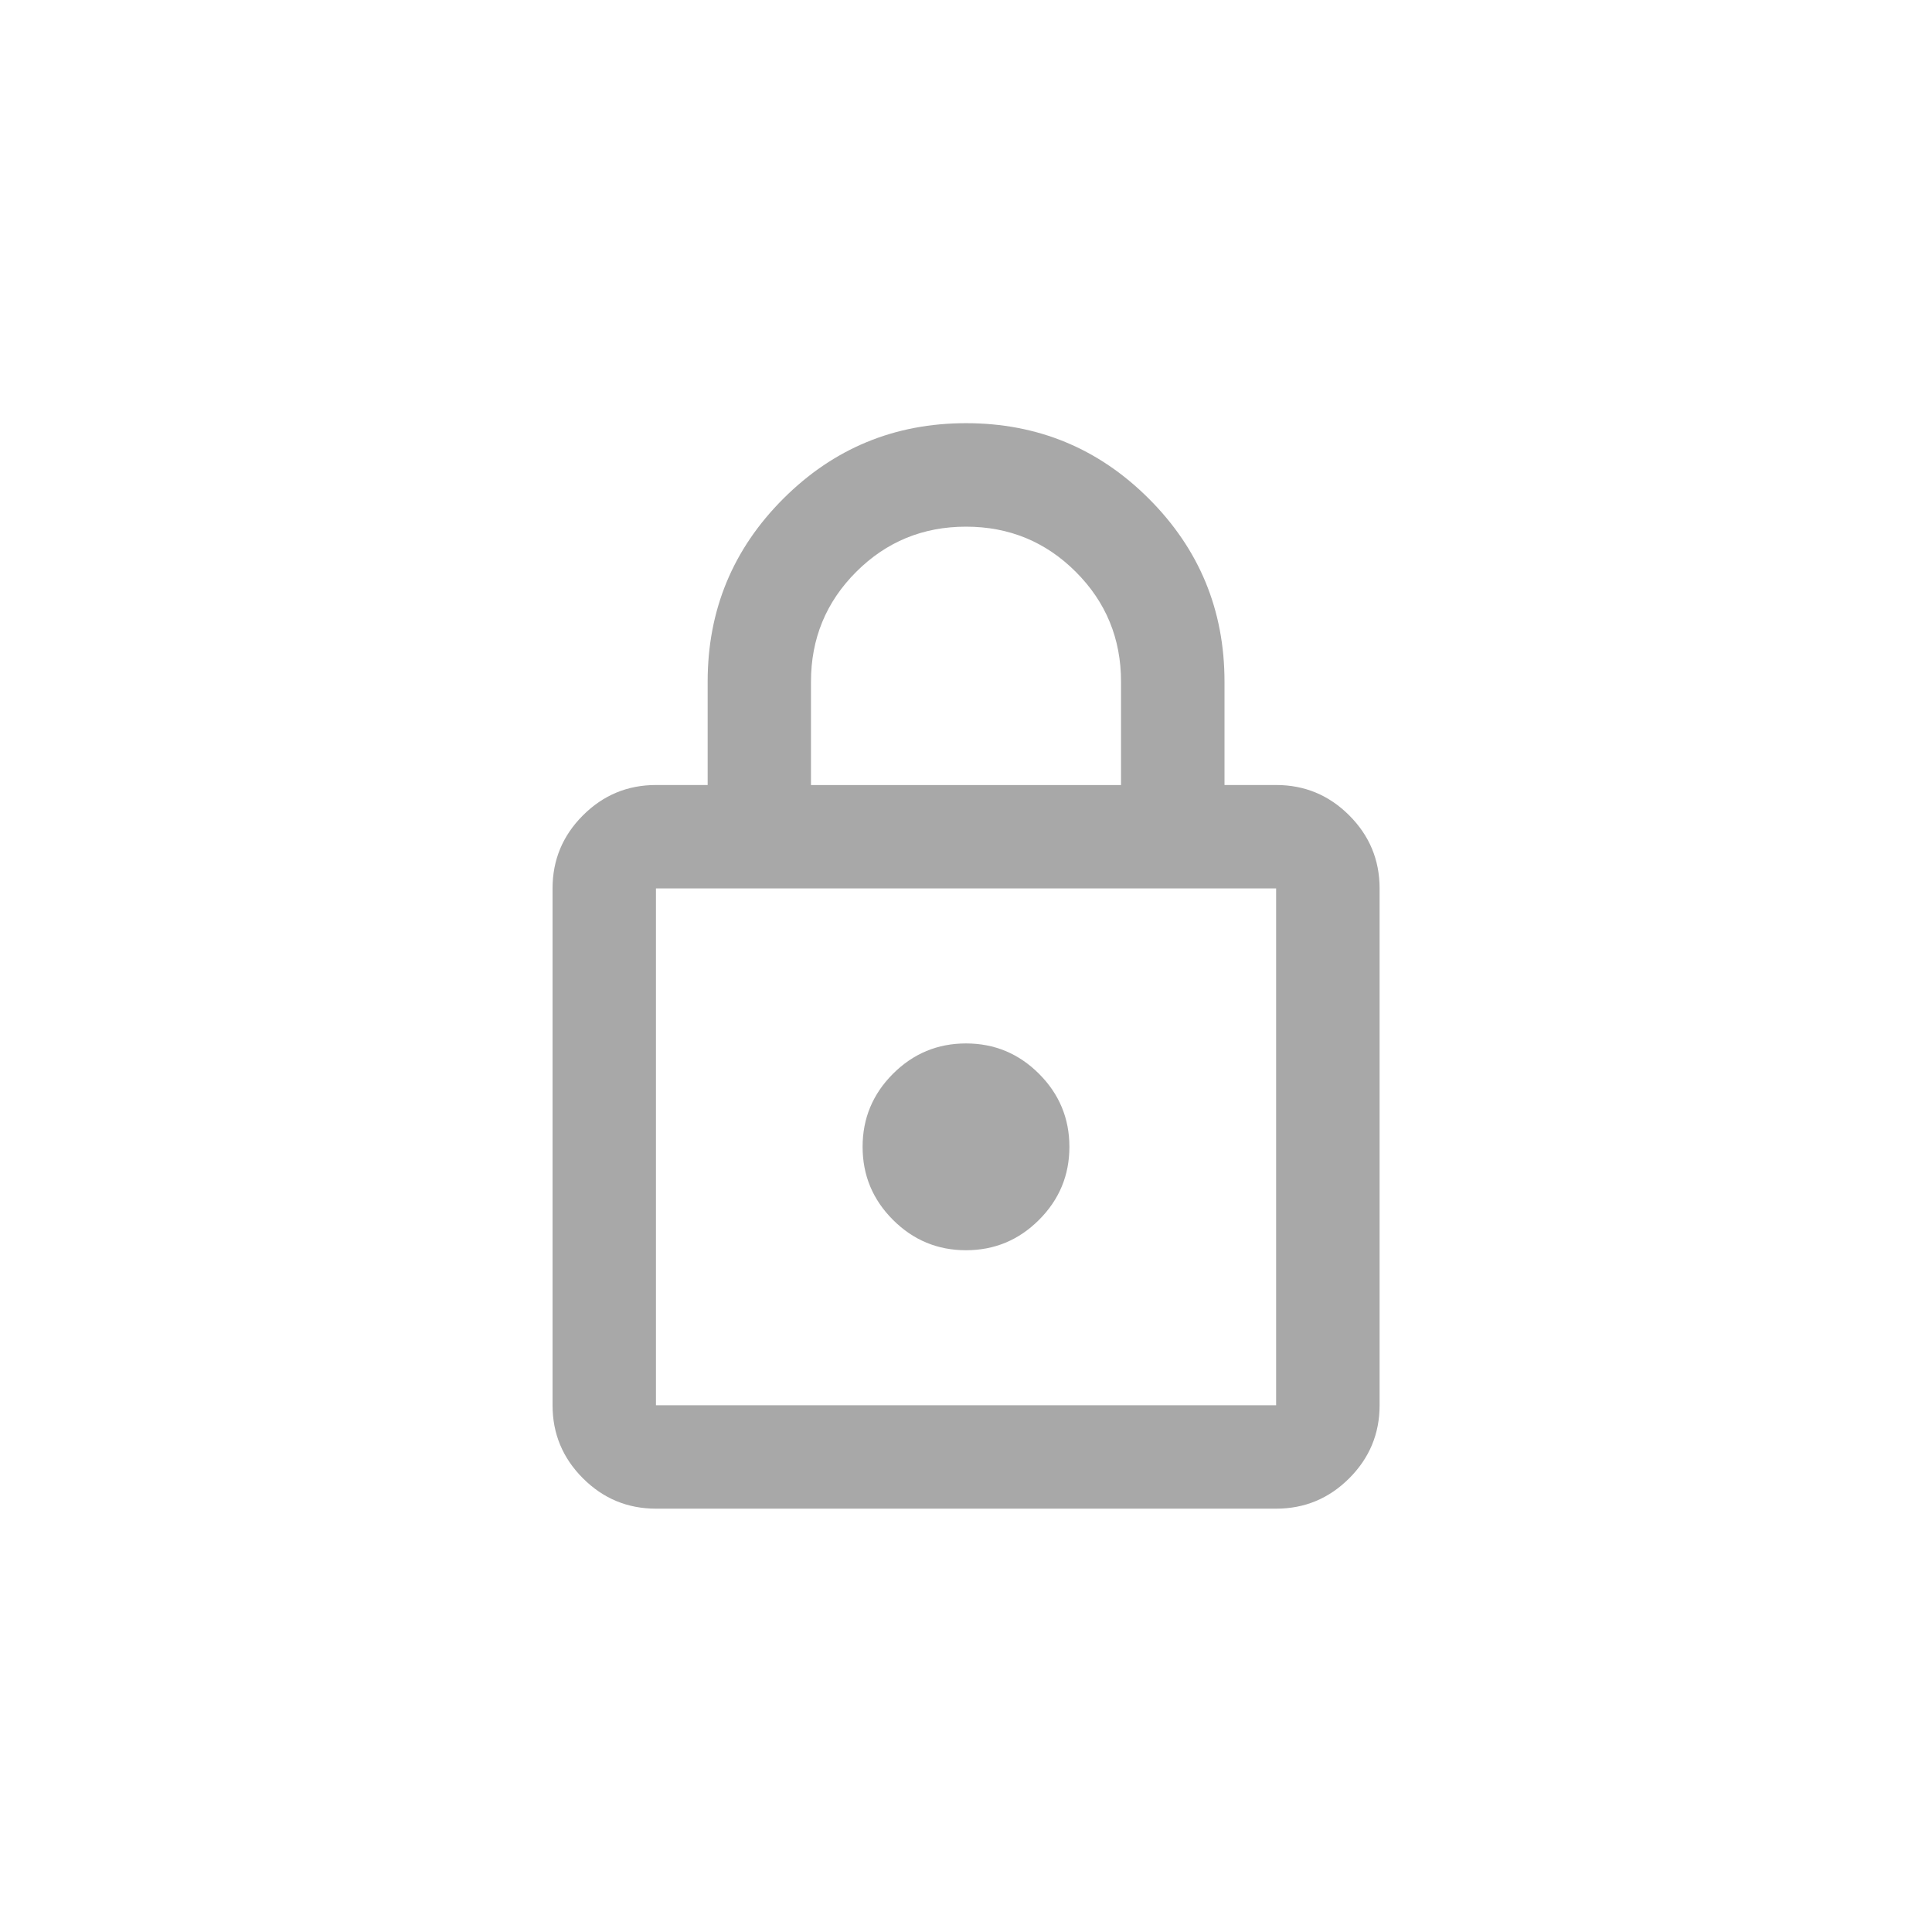
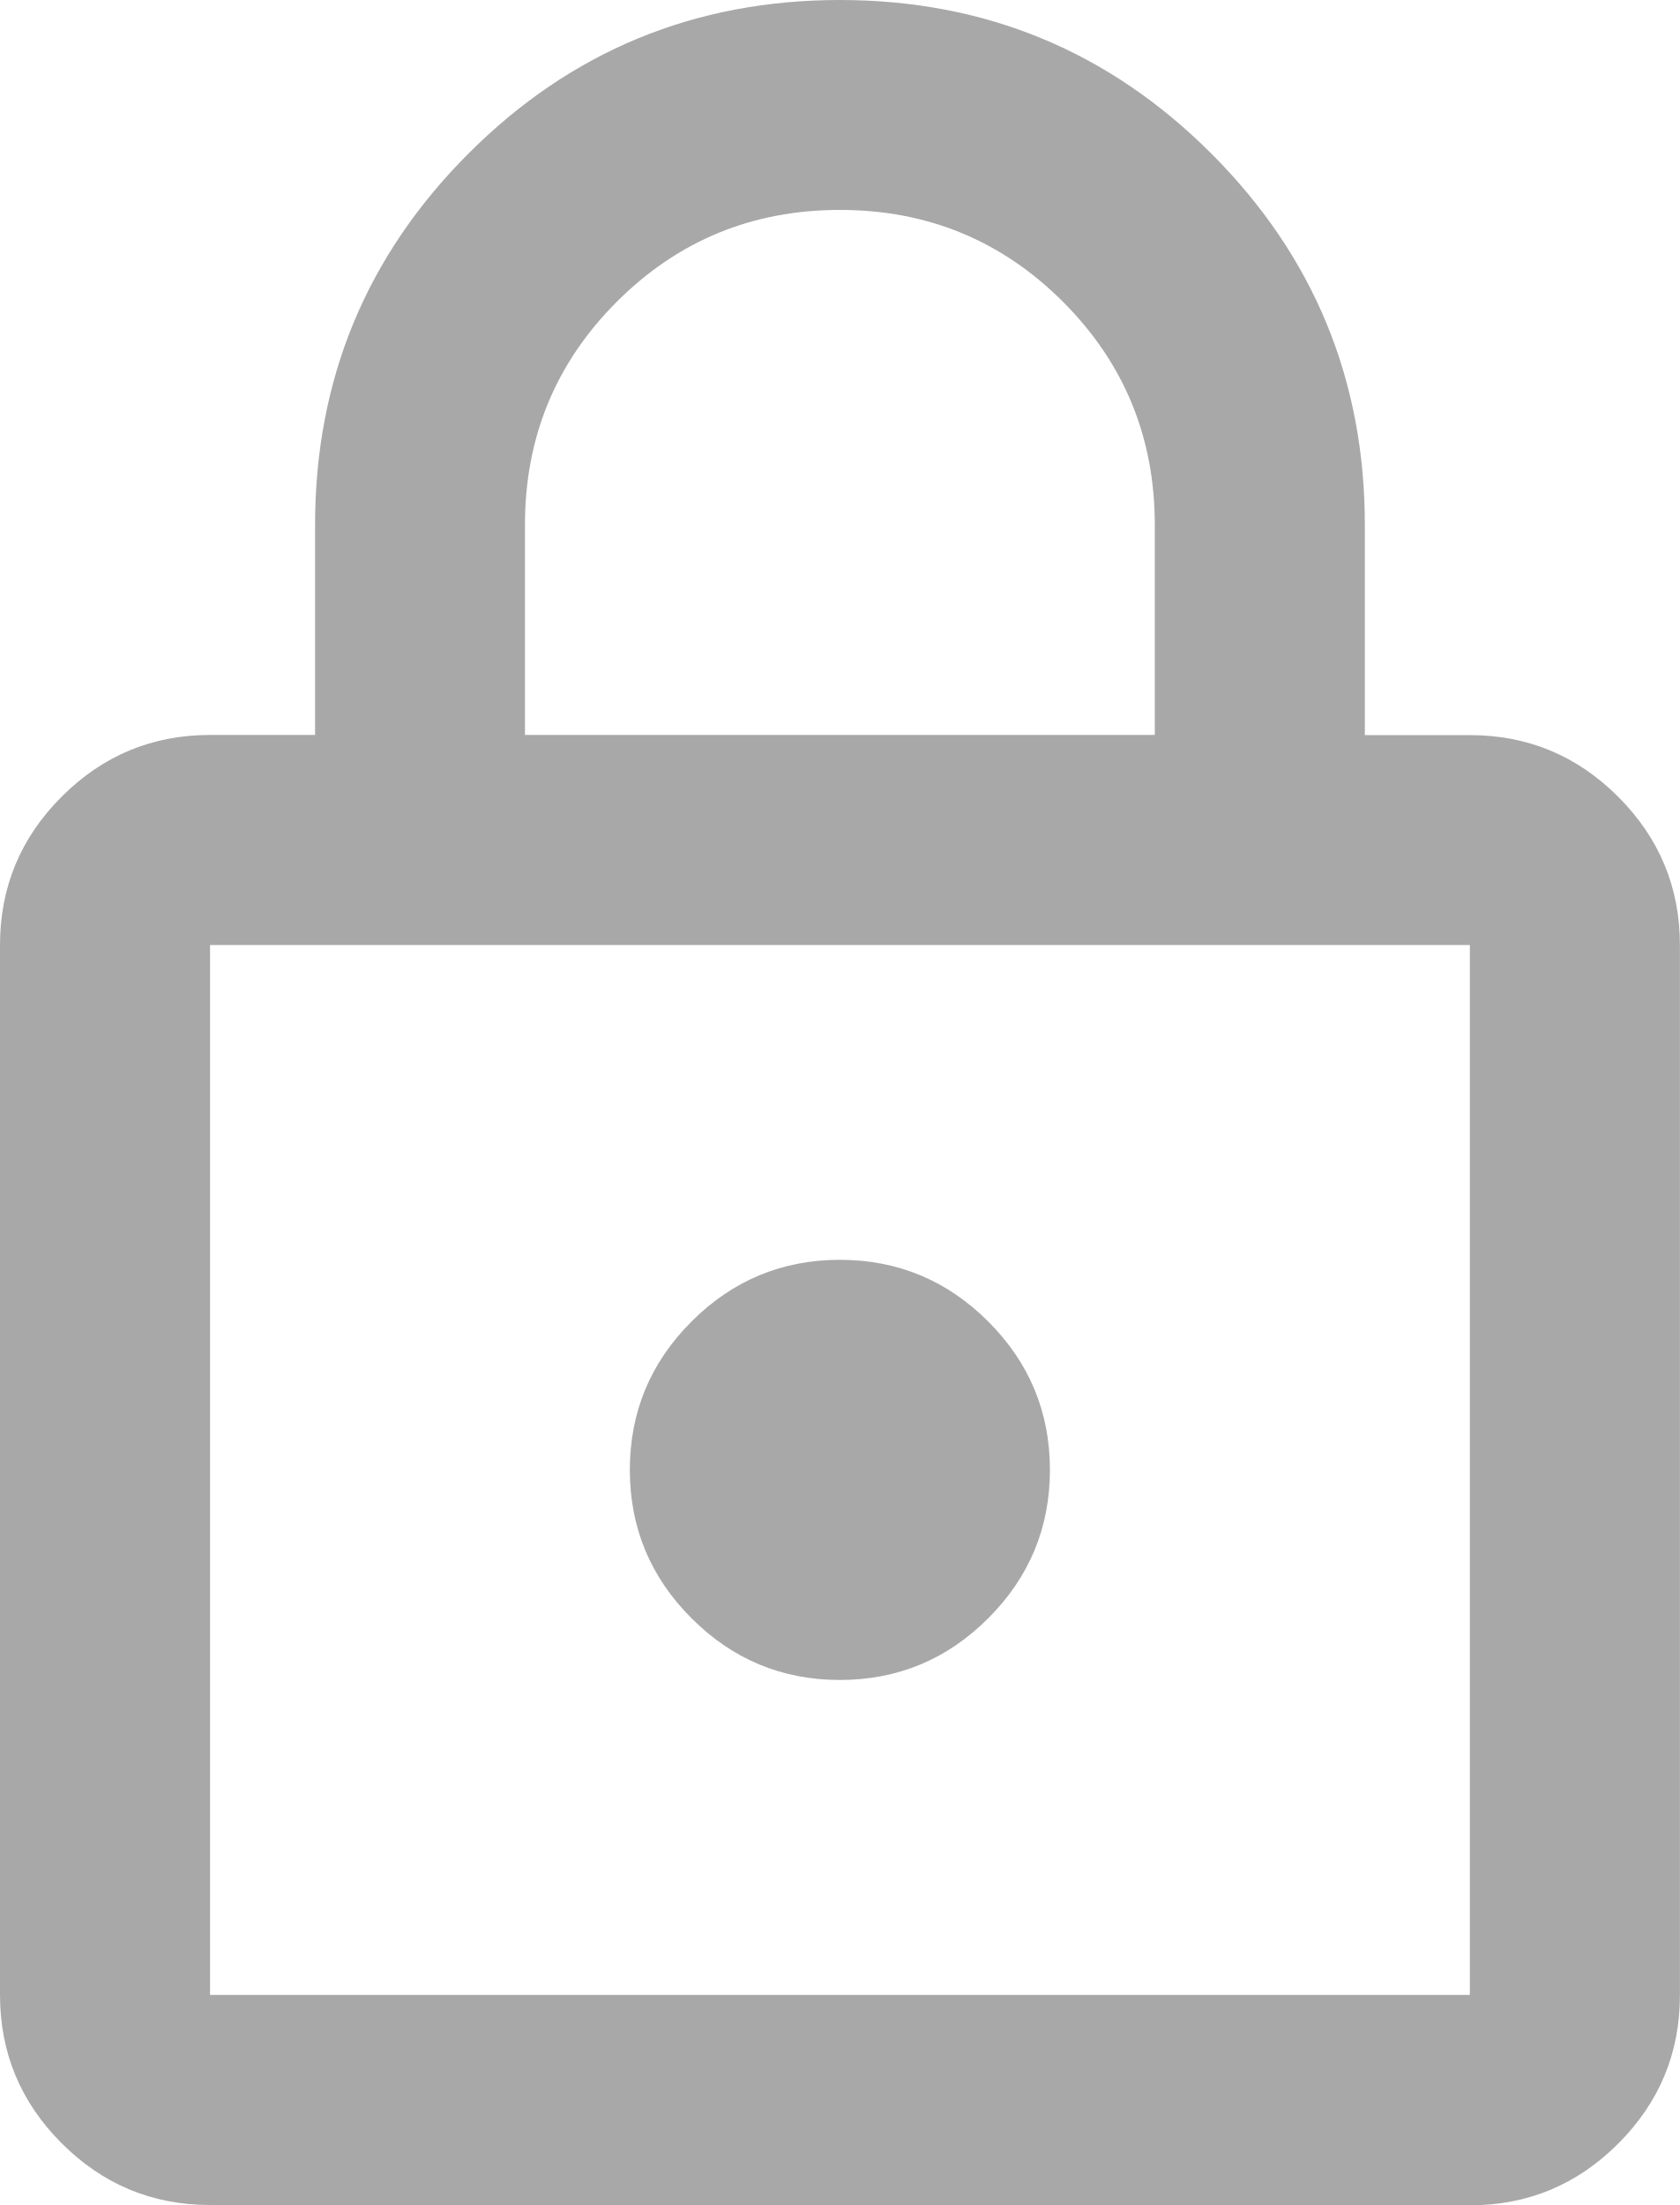
- <svg xmlns="http://www.w3.org/2000/svg" id="Ebene_1" data-name="Ebene 1" viewBox="0 0 250 250">
+ <svg xmlns="http://www.w3.org/2000/svg" id="Ebene_1" data-name="Ebene 1" viewBox="0 0 107 140.44">
  <defs>
    <style>
      .cls-1 {
        fill: #a8a8a8;
        stroke-width: 0px;
      }
    </style>
  </defs>
-   <path class="cls-1" d="M84.88,195.22c-3.68,0-6.83-1.31-9.45-3.93-2.62-2.62-3.93-5.77-3.93-9.45v-66.88c0-3.68,1.31-6.83,3.93-9.45,2.62-2.62,5.77-3.93,9.45-3.93h6.69v-13.38c0-9.25,3.26-17.14,9.78-23.66,6.52-6.52,14.41-9.78,23.66-9.78s17.14,3.26,23.66,9.78c6.52,6.52,9.78,14.41,9.78,23.66v13.38h6.69c3.68,0,6.83,1.31,9.45,3.93,2.62,2.62,3.93,5.77,3.93,9.45v66.88c0,3.68-1.31,6.83-3.93,9.45-2.62,2.62-5.77,3.93-9.45,3.93h-80.25ZM84.88,181.84h80.25v-66.88h-80.25v66.88ZM125,161.78c3.68,0,6.83-1.31,9.45-3.93,2.62-2.62,3.93-5.77,3.93-9.45s-1.31-6.83-3.93-9.45c-2.62-2.62-5.77-3.93-9.45-3.93s-6.83,1.31-9.45,3.93c-2.62,2.62-3.93,5.77-3.93,9.45s1.31,6.83,3.93,9.45c2.62,2.62,5.77,3.93,9.45,3.93ZM104.94,101.59h40.12v-13.38c0-5.57-1.95-10.31-5.85-14.21-3.9-3.9-8.64-5.85-14.21-5.85s-10.31,1.95-14.21,5.85-5.85,8.64-5.85,14.21v13.38Z" />
+   <path class="cls-1" d="M13.38,140.44c-3.68,0-6.83-1.31-9.45-3.93-2.62-2.62-3.93-5.77-3.93-9.45V60.19c0-3.68,1.31-6.83,3.93-9.45,2.62-2.62,5.77-3.93,9.45-3.93h6.69v-13.38c0-9.25,3.26-17.14,9.78-23.66C36.36,3.26,44.25,0,53.5,0s17.14,3.26,23.66,9.78c6.52,6.52,9.78,14.41,9.78,23.66v13.38h6.69c3.68,0,6.83,1.31,9.45,3.93,2.62,2.62,3.93,5.77,3.93,9.45v66.88c0,3.68-1.31,6.83-3.93,9.45-2.62,2.62-5.77,3.93-9.45,3.93H13.38ZM13.38,127.06h80.25V60.19H13.38v66.88ZM53.5,107c3.68,0,6.83-1.31,9.45-3.93,2.62-2.62,3.93-5.77,3.93-9.45s-1.31-6.83-3.93-9.45c-2.62-2.62-5.77-3.93-9.45-3.93s-6.83,1.31-9.45,3.93c-2.62,2.62-3.93,5.77-3.93,9.45s1.31,6.83,3.93,9.45c2.62,2.62,5.77,3.93,9.45,3.93ZM33.44,46.81h40.12v-13.38c0-5.57-1.95-10.31-5.85-14.21-3.9-3.9-8.64-5.85-14.21-5.85s-10.31,1.95-14.21,5.85-5.85,8.64-5.85,14.21v13.38Z" />
</svg>
